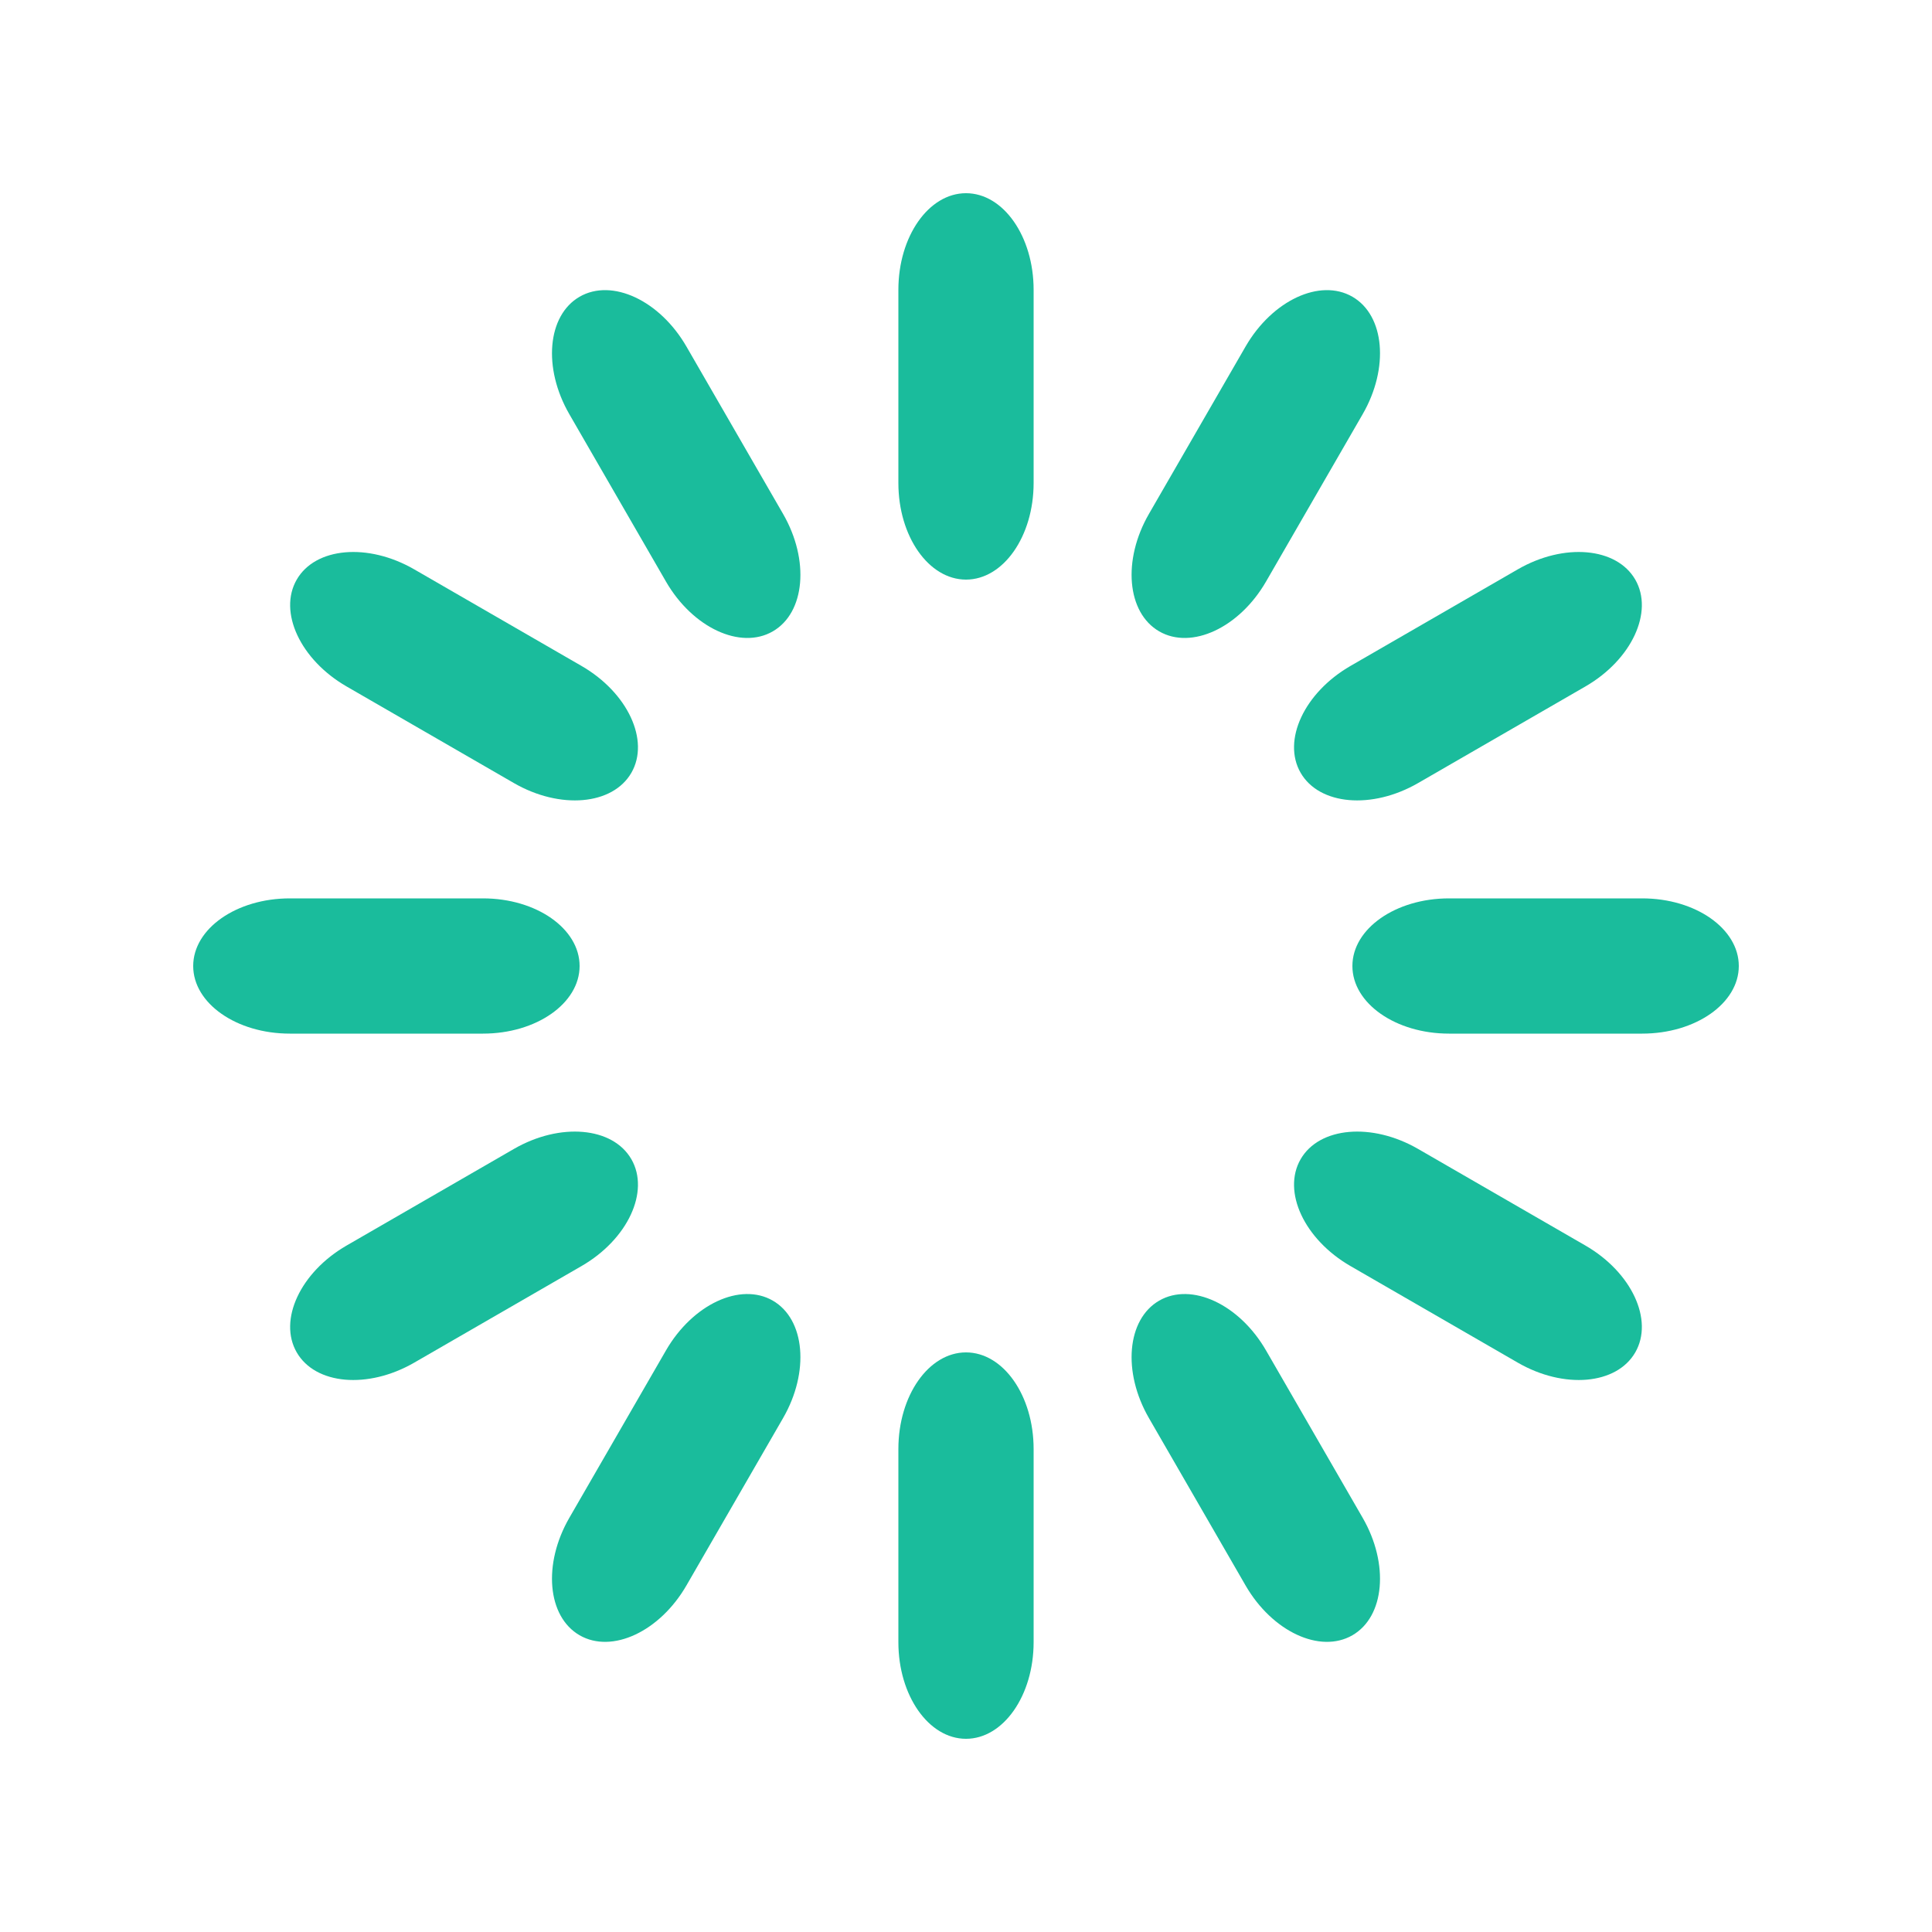
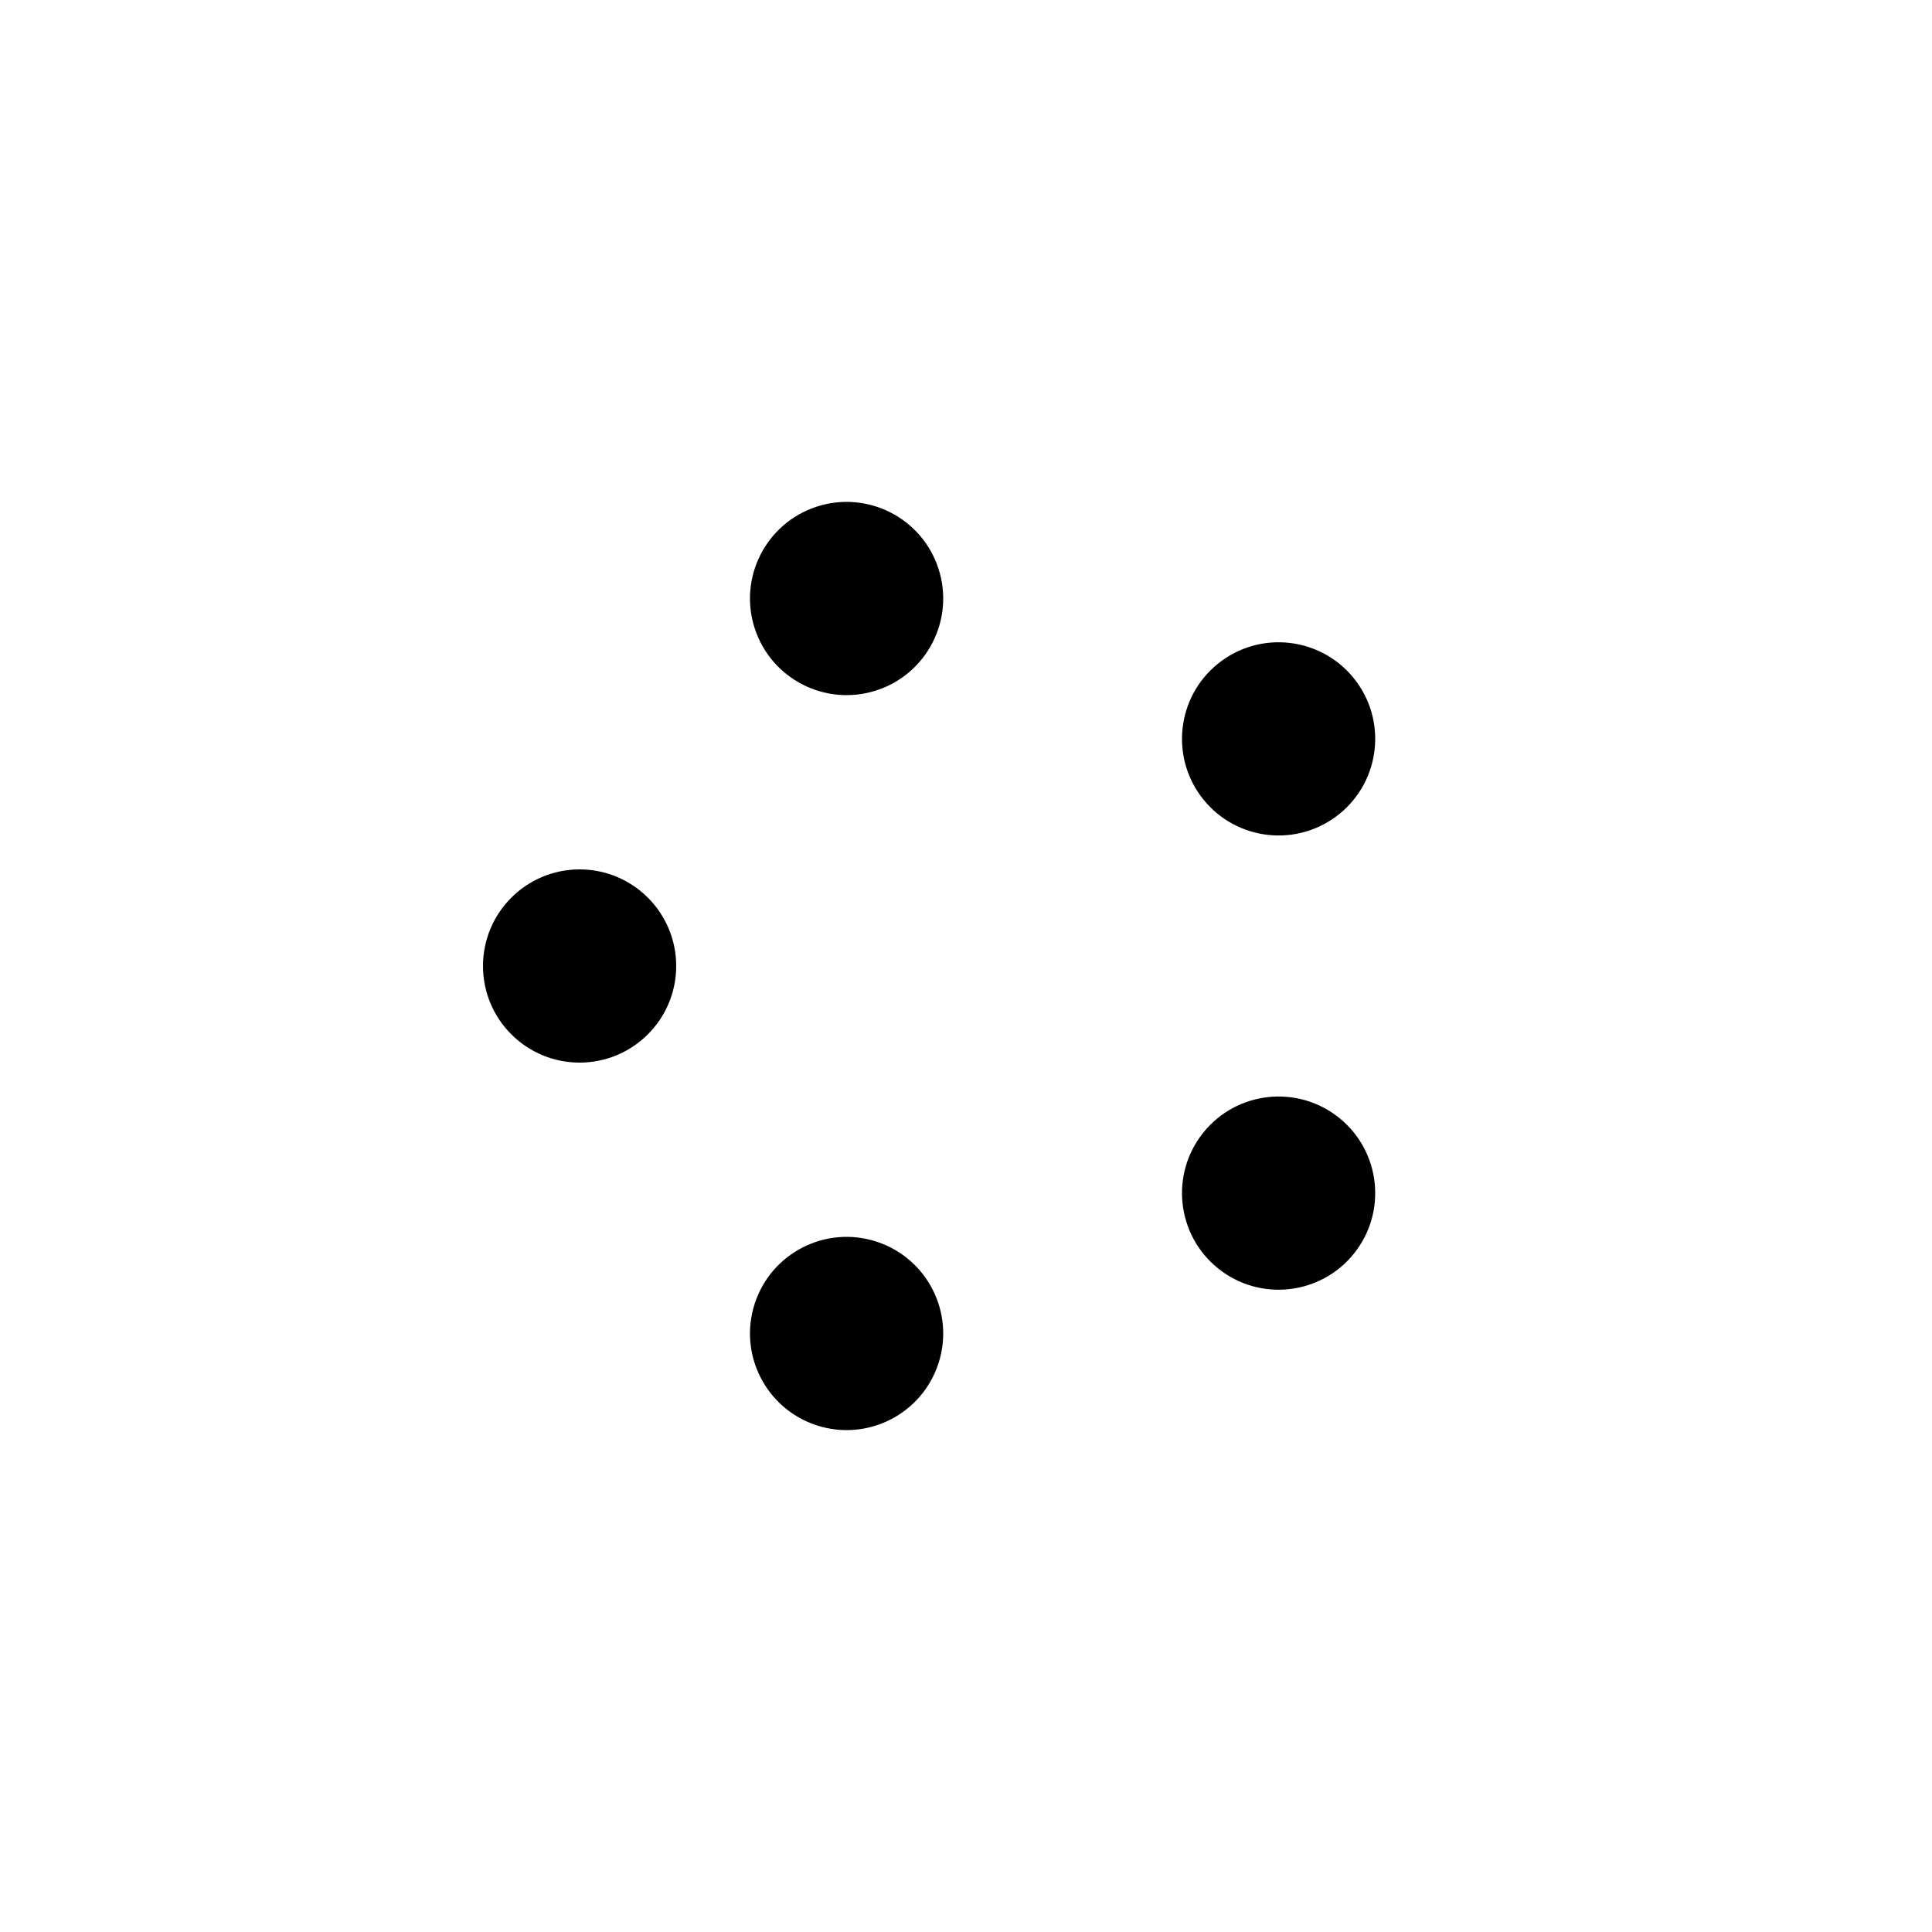
- <svg xmlns="http://www.w3.org/2000/svg" width="166px" height="166px" viewBox="0 0 100 100" preserveAspectRatio="xMidYMid" class="uil-default">
+ <svg xmlns="http://www.w3.org/2000/svg" width="100px" height="100px" viewBox="0 0 100 100" preserveAspectRatio="xMidYMid" class="uil-balls">
  <rect x="0" y="0" width="100" height="100" fill="none" class="bk" />
-   <rect x="46.5" y="40" width="7" height="20" rx="5" ry="5" fill="#1abc9c" transform="rotate(0 50 50) translate(0 -30)">
-     <animate attributeName="opacity" from="1" to="0" dur="1s" begin="0s" repeatCount="indefinite" />
-   </rect>
-   <rect x="46.5" y="40" width="7" height="20" rx="5" ry="5" fill="#1abc9c" transform="rotate(30 50 50) translate(0 -30)">
-     <animate attributeName="opacity" from="1" to="0" dur="1s" begin="0.083s" repeatCount="indefinite" />
-   </rect>
-   <rect x="46.5" y="40" width="7" height="20" rx="5" ry="5" fill="#1abc9c" transform="rotate(60 50 50) translate(0 -30)">
-     <animate attributeName="opacity" from="1" to="0" dur="1s" begin="0.167s" repeatCount="indefinite" />
-   </rect>
-   <rect x="46.5" y="40" width="7" height="20" rx="5" ry="5" fill="#1abc9c" transform="rotate(90 50 50) translate(0 -30)">
-     <animate attributeName="opacity" from="1" to="0" dur="1s" begin="0.25s" repeatCount="indefinite" />
-   </rect>
-   <rect x="46.5" y="40" width="7" height="20" rx="5" ry="5" fill="#1abc9c" transform="rotate(120 50 50) translate(0 -30)">
-     <animate attributeName="opacity" from="1" to="0" dur="1s" begin="0.333s" repeatCount="indefinite" />
-   </rect>
-   <rect x="46.5" y="40" width="7" height="20" rx="5" ry="5" fill="#1abc9c" transform="rotate(150 50 50) translate(0 -30)">
-     <animate attributeName="opacity" from="1" to="0" dur="1s" begin="0.417s" repeatCount="indefinite" />
-   </rect>
-   <rect x="46.5" y="40" width="7" height="20" rx="5" ry="5" fill="#1abc9c" transform="rotate(180 50 50) translate(0 -30)">
-     <animate attributeName="opacity" from="1" to="0" dur="1s" begin="0.5s" repeatCount="indefinite" />
-   </rect>
-   <rect x="46.5" y="40" width="7" height="20" rx="5" ry="5" fill="#1abc9c" transform="rotate(210 50 50) translate(0 -30)">
-     <animate attributeName="opacity" from="1" to="0" dur="1s" begin="0.583s" repeatCount="indefinite" />
-   </rect>
-   <rect x="46.5" y="40" width="7" height="20" rx="5" ry="5" fill="#1abc9c" transform="rotate(240 50 50) translate(0 -30)">
-     <animate attributeName="opacity" from="1" to="0" dur="1s" begin="0.667s" repeatCount="indefinite" />
-   </rect>
-   <rect x="46.5" y="40" width="7" height="20" rx="5" ry="5" fill="#1abc9c" transform="rotate(270 50 50) translate(0 -30)">
-     <animate attributeName="opacity" from="1" to="0" dur="1s" begin="0.75s" repeatCount="indefinite" />
-   </rect>
-   <rect x="46.5" y="40" width="7" height="20" rx="5" ry="5" fill="#1abc9c" transform="rotate(300 50 50) translate(0 -30)">
-     <animate attributeName="opacity" from="1" to="0" dur="1s" begin="0.833s" repeatCount="indefinite" />
-   </rect>
-   <rect x="46.5" y="40" width="7" height="20" rx="5" ry="5" fill="#1abc9c" transform="rotate(330 50 50) translate(0 -30)">
-     <animate attributeName="opacity" from="1" to="0" dur="1s" begin="0.917s" repeatCount="indefinite" />
-   </rect>
+   <g transform="rotate(0 50 50)">
+     <circle r="5" cx="30" cy="50">
+       <animateTransform attributeName="transform" type="translate" begin="0s" repeatCount="indefinite" dur="1s" values="0 0;13.82 -19.021" keyTimes="0;1" />
+       <animate attributeName="fill" dur="1s" begin="0s" repeatCount="indefinite" keyTimes="0;1" values="#fff;#999" />
+     </circle>
+   </g>
+   <g transform="rotate(72 50 50)">
+     <circle r="5" cx="30" cy="50">
+       <animateTransform attributeName="transform" type="translate" begin="0s" repeatCount="indefinite" dur="1s" values="0 0;13.82 -19.021" keyTimes="0;1" />
+       <animate attributeName="fill" dur="1s" begin="0s" repeatCount="indefinite" keyTimes="0;1" values="#999;#000" />
+     </circle>
+   </g>
+   <g transform="rotate(144 50 50)">
+     <circle r="5" cx="30" cy="50">
+       <animateTransform attributeName="transform" type="translate" begin="0s" repeatCount="indefinite" dur="1s" values="0 0;13.82 -19.021" keyTimes="0;1" />
+       <animate attributeName="fill" dur="1s" begin="0s" repeatCount="indefinite" keyTimes="0;1" values="#000;#fff" />
+     </circle>
+   </g>
+   <g transform="rotate(216 50 50)">
+     <circle r="5" cx="30" cy="50">
+       <animateTransform attributeName="transform" type="translate" begin="0s" repeatCount="indefinite" dur="1s" values="0 0;13.82 -19.021" keyTimes="0;1" />
+       <animate attributeName="fill" dur="1s" begin="0s" repeatCount="indefinite" keyTimes="0;1" values="#fff;#999" />
+     </circle>
+   </g>
+   <g transform="rotate(288 50 50)">
+     <circle r="5" cx="30" cy="50">
+       <animateTransform attributeName="transform" type="translate" begin="0s" repeatCount="indefinite" dur="1s" values="0 0;13.82 -19.021" keyTimes="0;1" />
+       <animate attributeName="fill" dur="1s" begin="0s" repeatCount="indefinite" keyTimes="0;1" values="#999;#000" />
+     </circle>
+   </g>
</svg>
